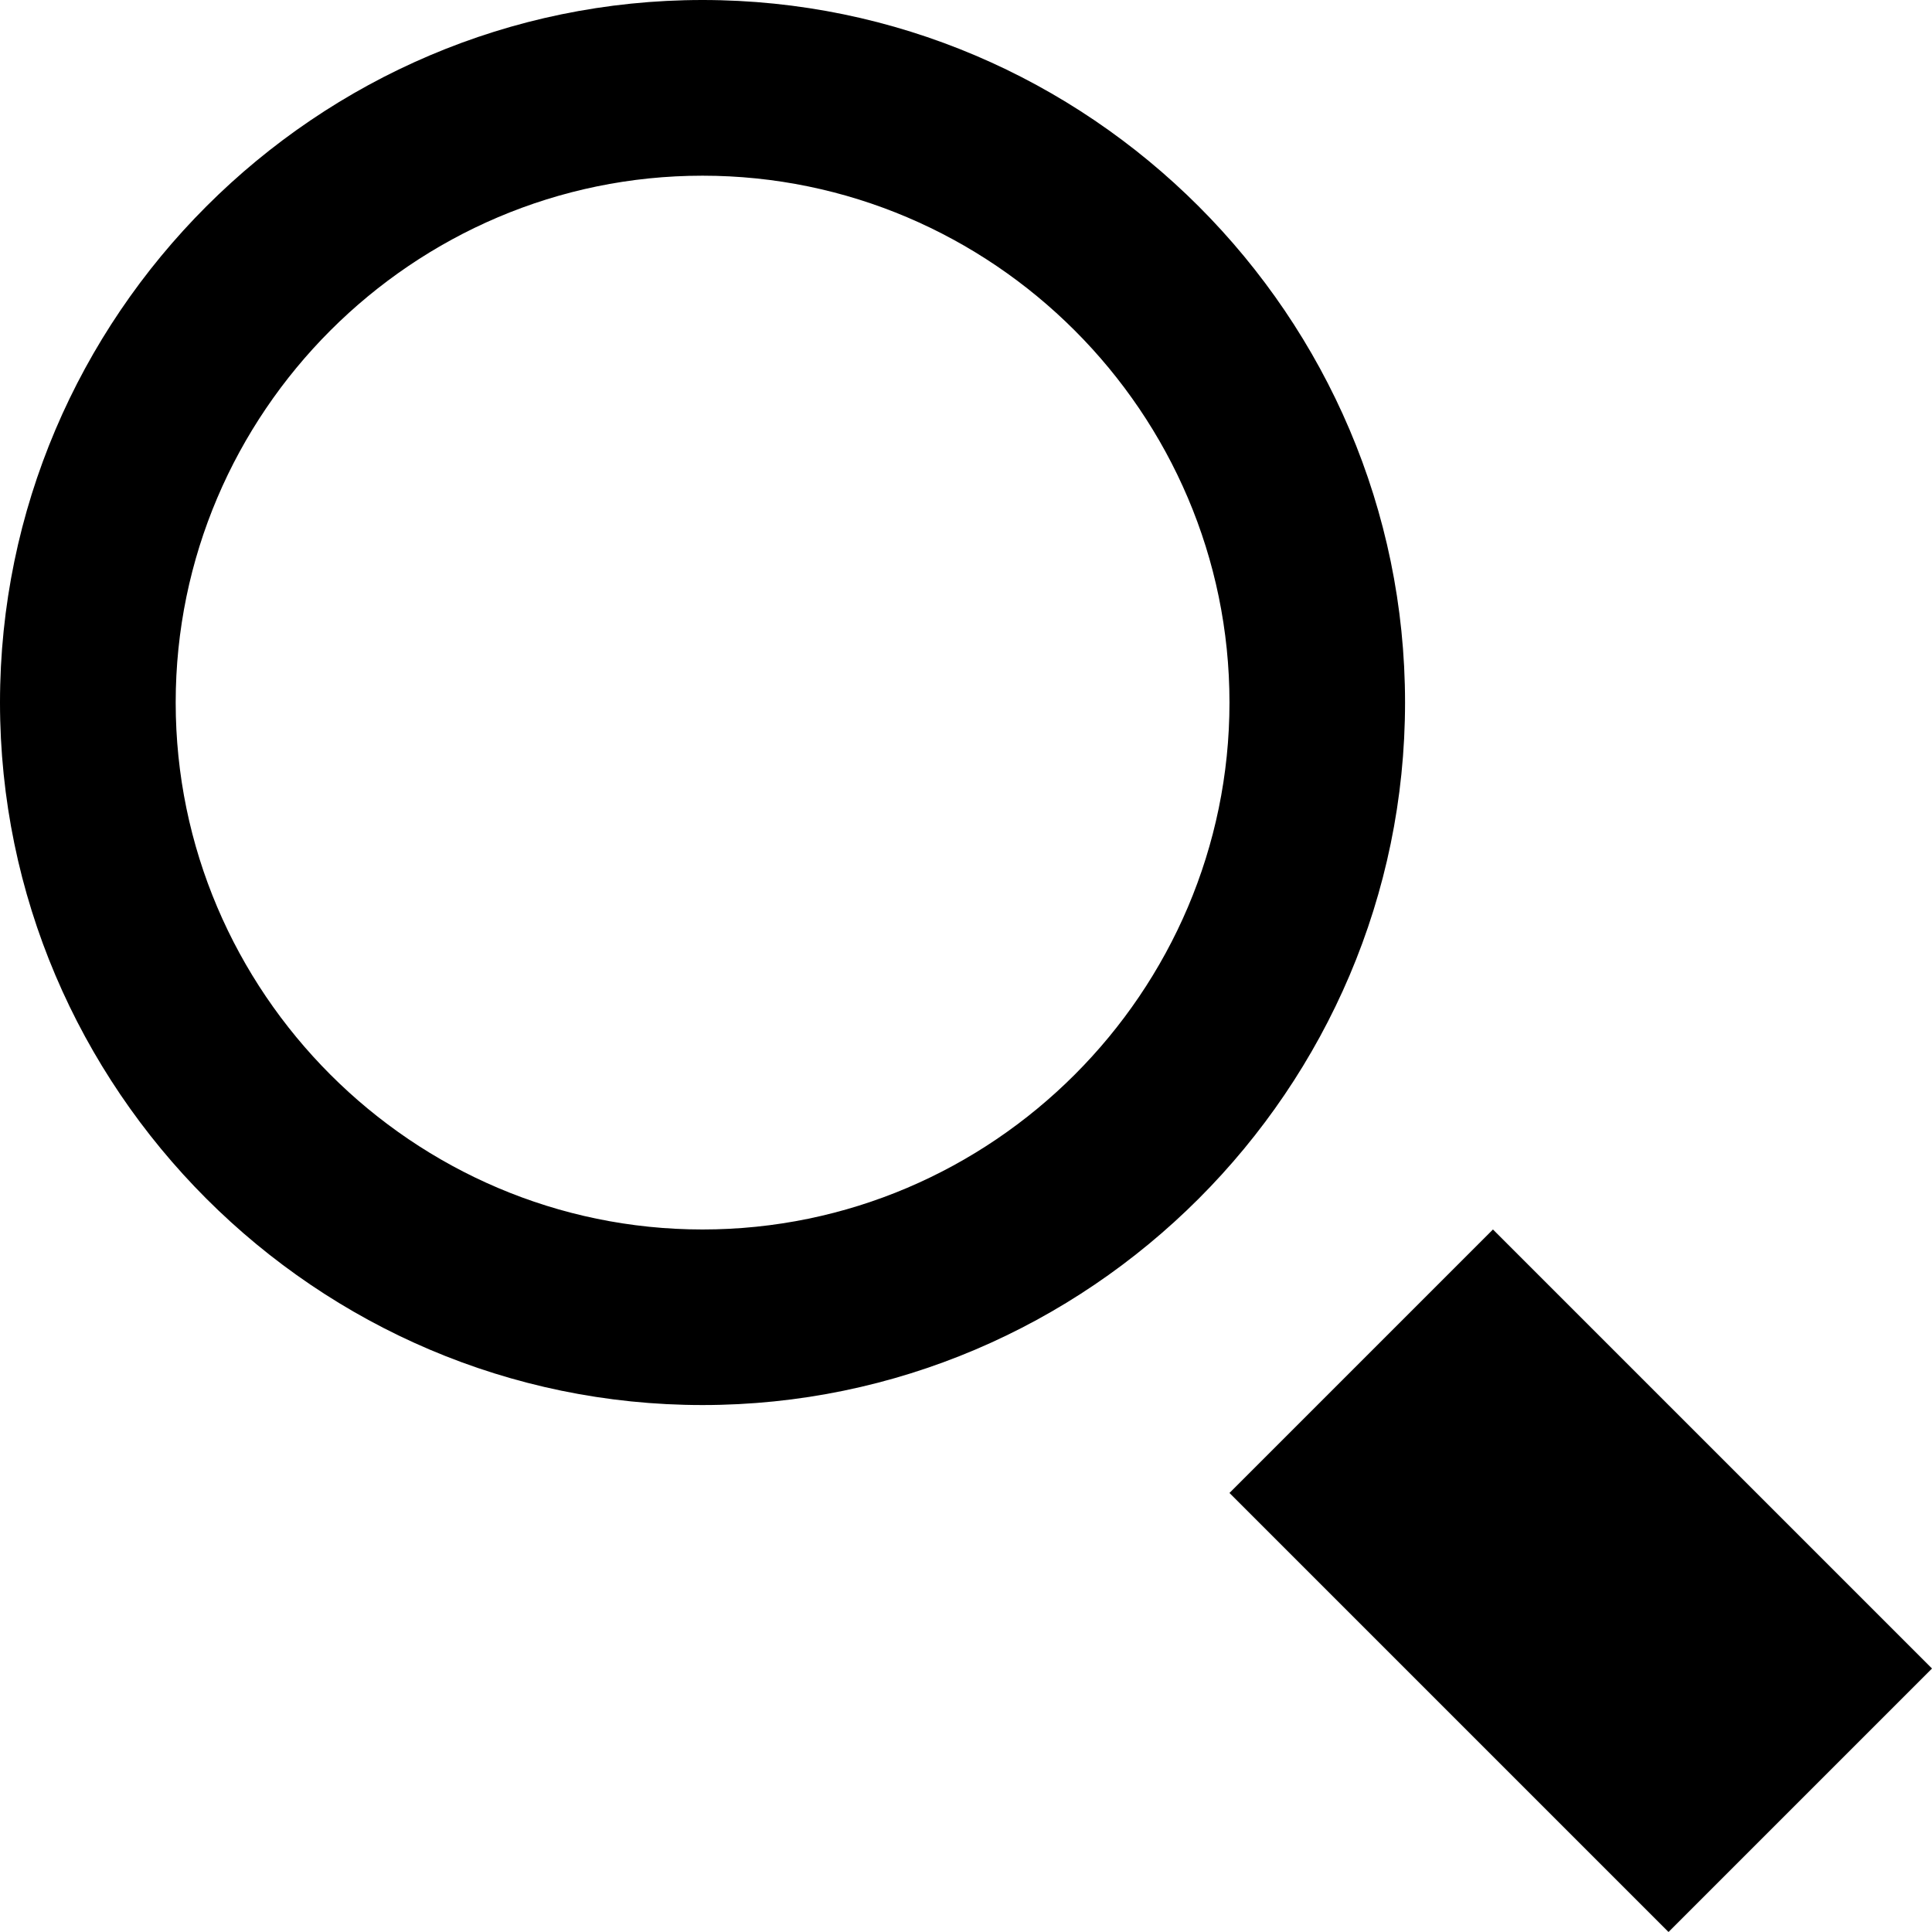
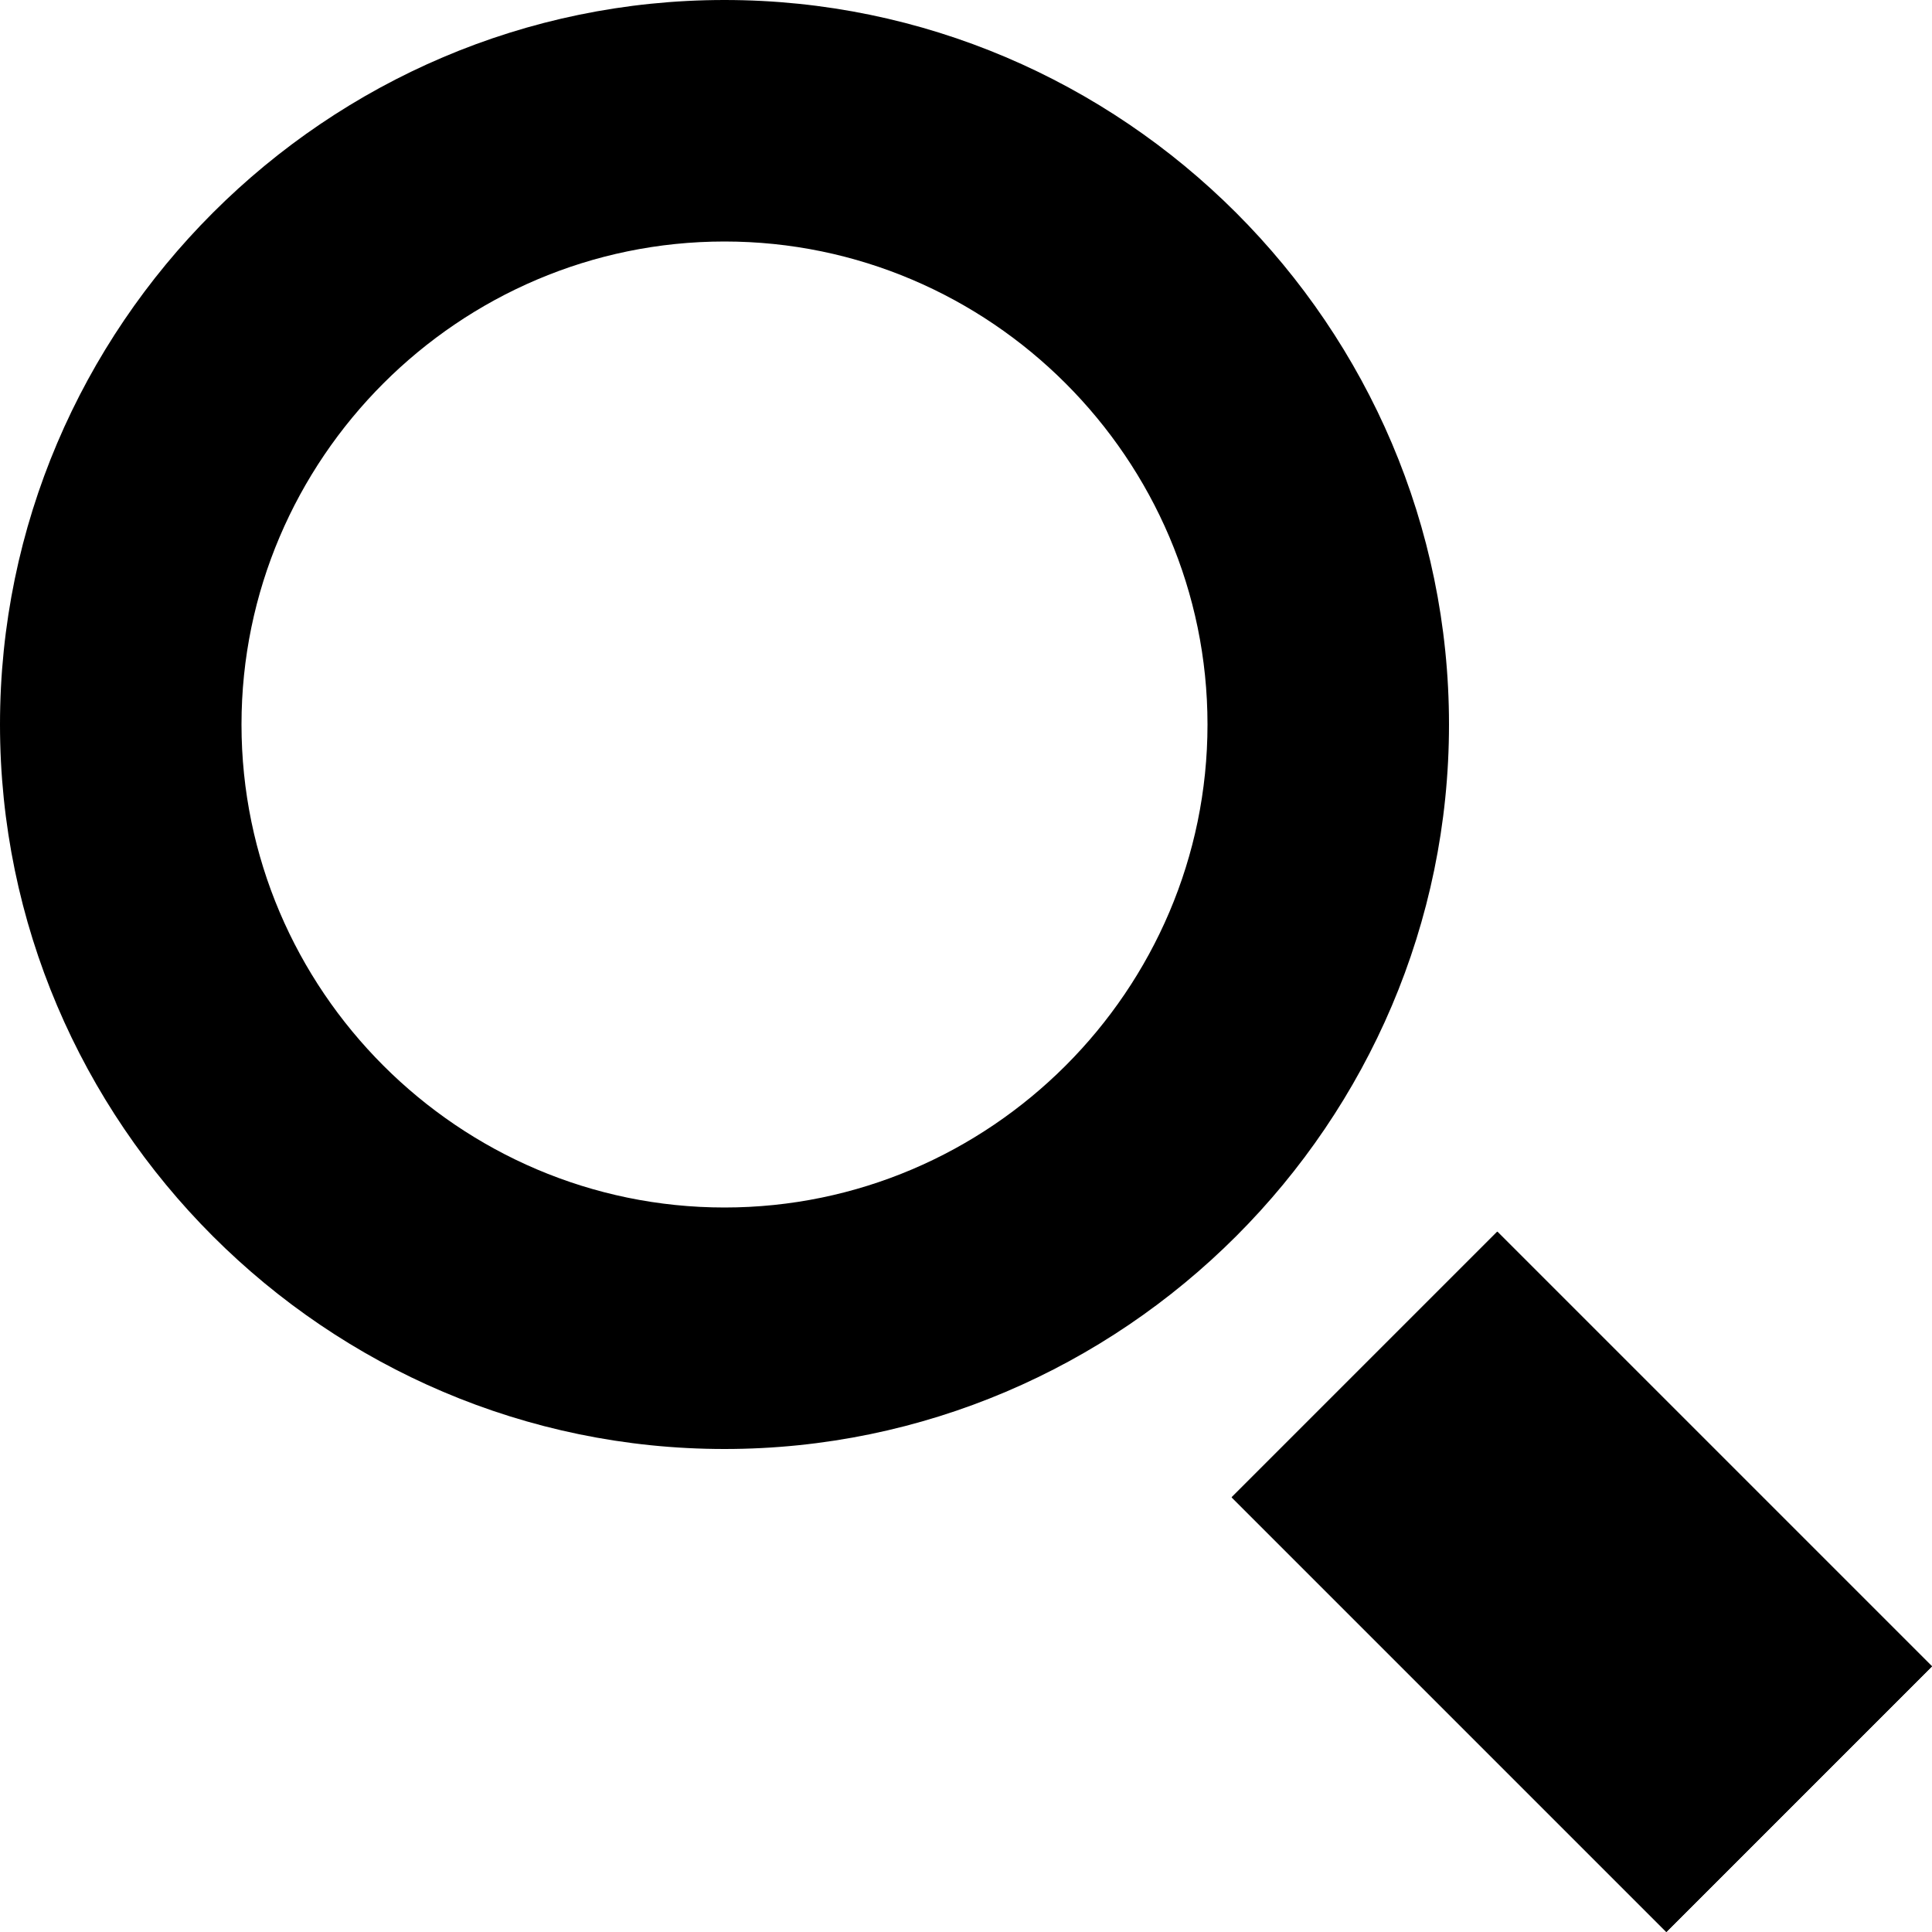
<svg xmlns="http://www.w3.org/2000/svg" width="16px" height="16px" viewBox="0 0 16 16" version="1.1" fill-rule="evenodd">
-   <path d="M5.818,1.455 C8.218,1.455 10.182,3.418 10.182,5.818 C10.182,8.218 8.218,10.182 5.818,10.182 C3.418,10.182 1.455,8.218 1.455,5.818 C1.455,3.418 3.418,1.455 5.818,1.455 L5.818,1.455 L5.818,1.455 L5.818,1.455 Z M5.818,0 C2.618,0 0,2.618 0,5.818 C0,9.018 2.618,11.636 5.818,11.636 C9.018,11.636 11.636,9.018 11.636,5.818 C11.636,2.618 9.018,0 5.818,0 L5.818,0 L5.818,0 L5.818,0 Z M10.182,12.364 L12.364,10.182 L16,13.818 L13.818,16 L10.182,12.364 L10.182,12.364 L10.182,12.364 L10.182,12.364 Z" />
+   <path d="M6,2 C8.2,2 10,3.8 10,6 C10,8.2 8.2,10 6,10 C3.8,10 2,8.2 2,6 C2,3.8 3.8,2 6,2 L6,2 Z M6,0 C2.7,0 0,2.7 0,6 C0,9.3 2.7,12 6,12 C9.3,12 12,9.3 12,6 C12,2.7 9.3,0 6,0 L6,0 L6,0 Z" id="Shape" fill="#000000" />
+   <polygon id="Shape" fill="#000000" points="16 13.8 13.8 16 10.2 12.4 12.4 10.2" />
+   <polygon id="Shape" fill="#000000" points="16 13.8 13.8 16 10.2 12.4 12.4 10.2" />
</svg>
